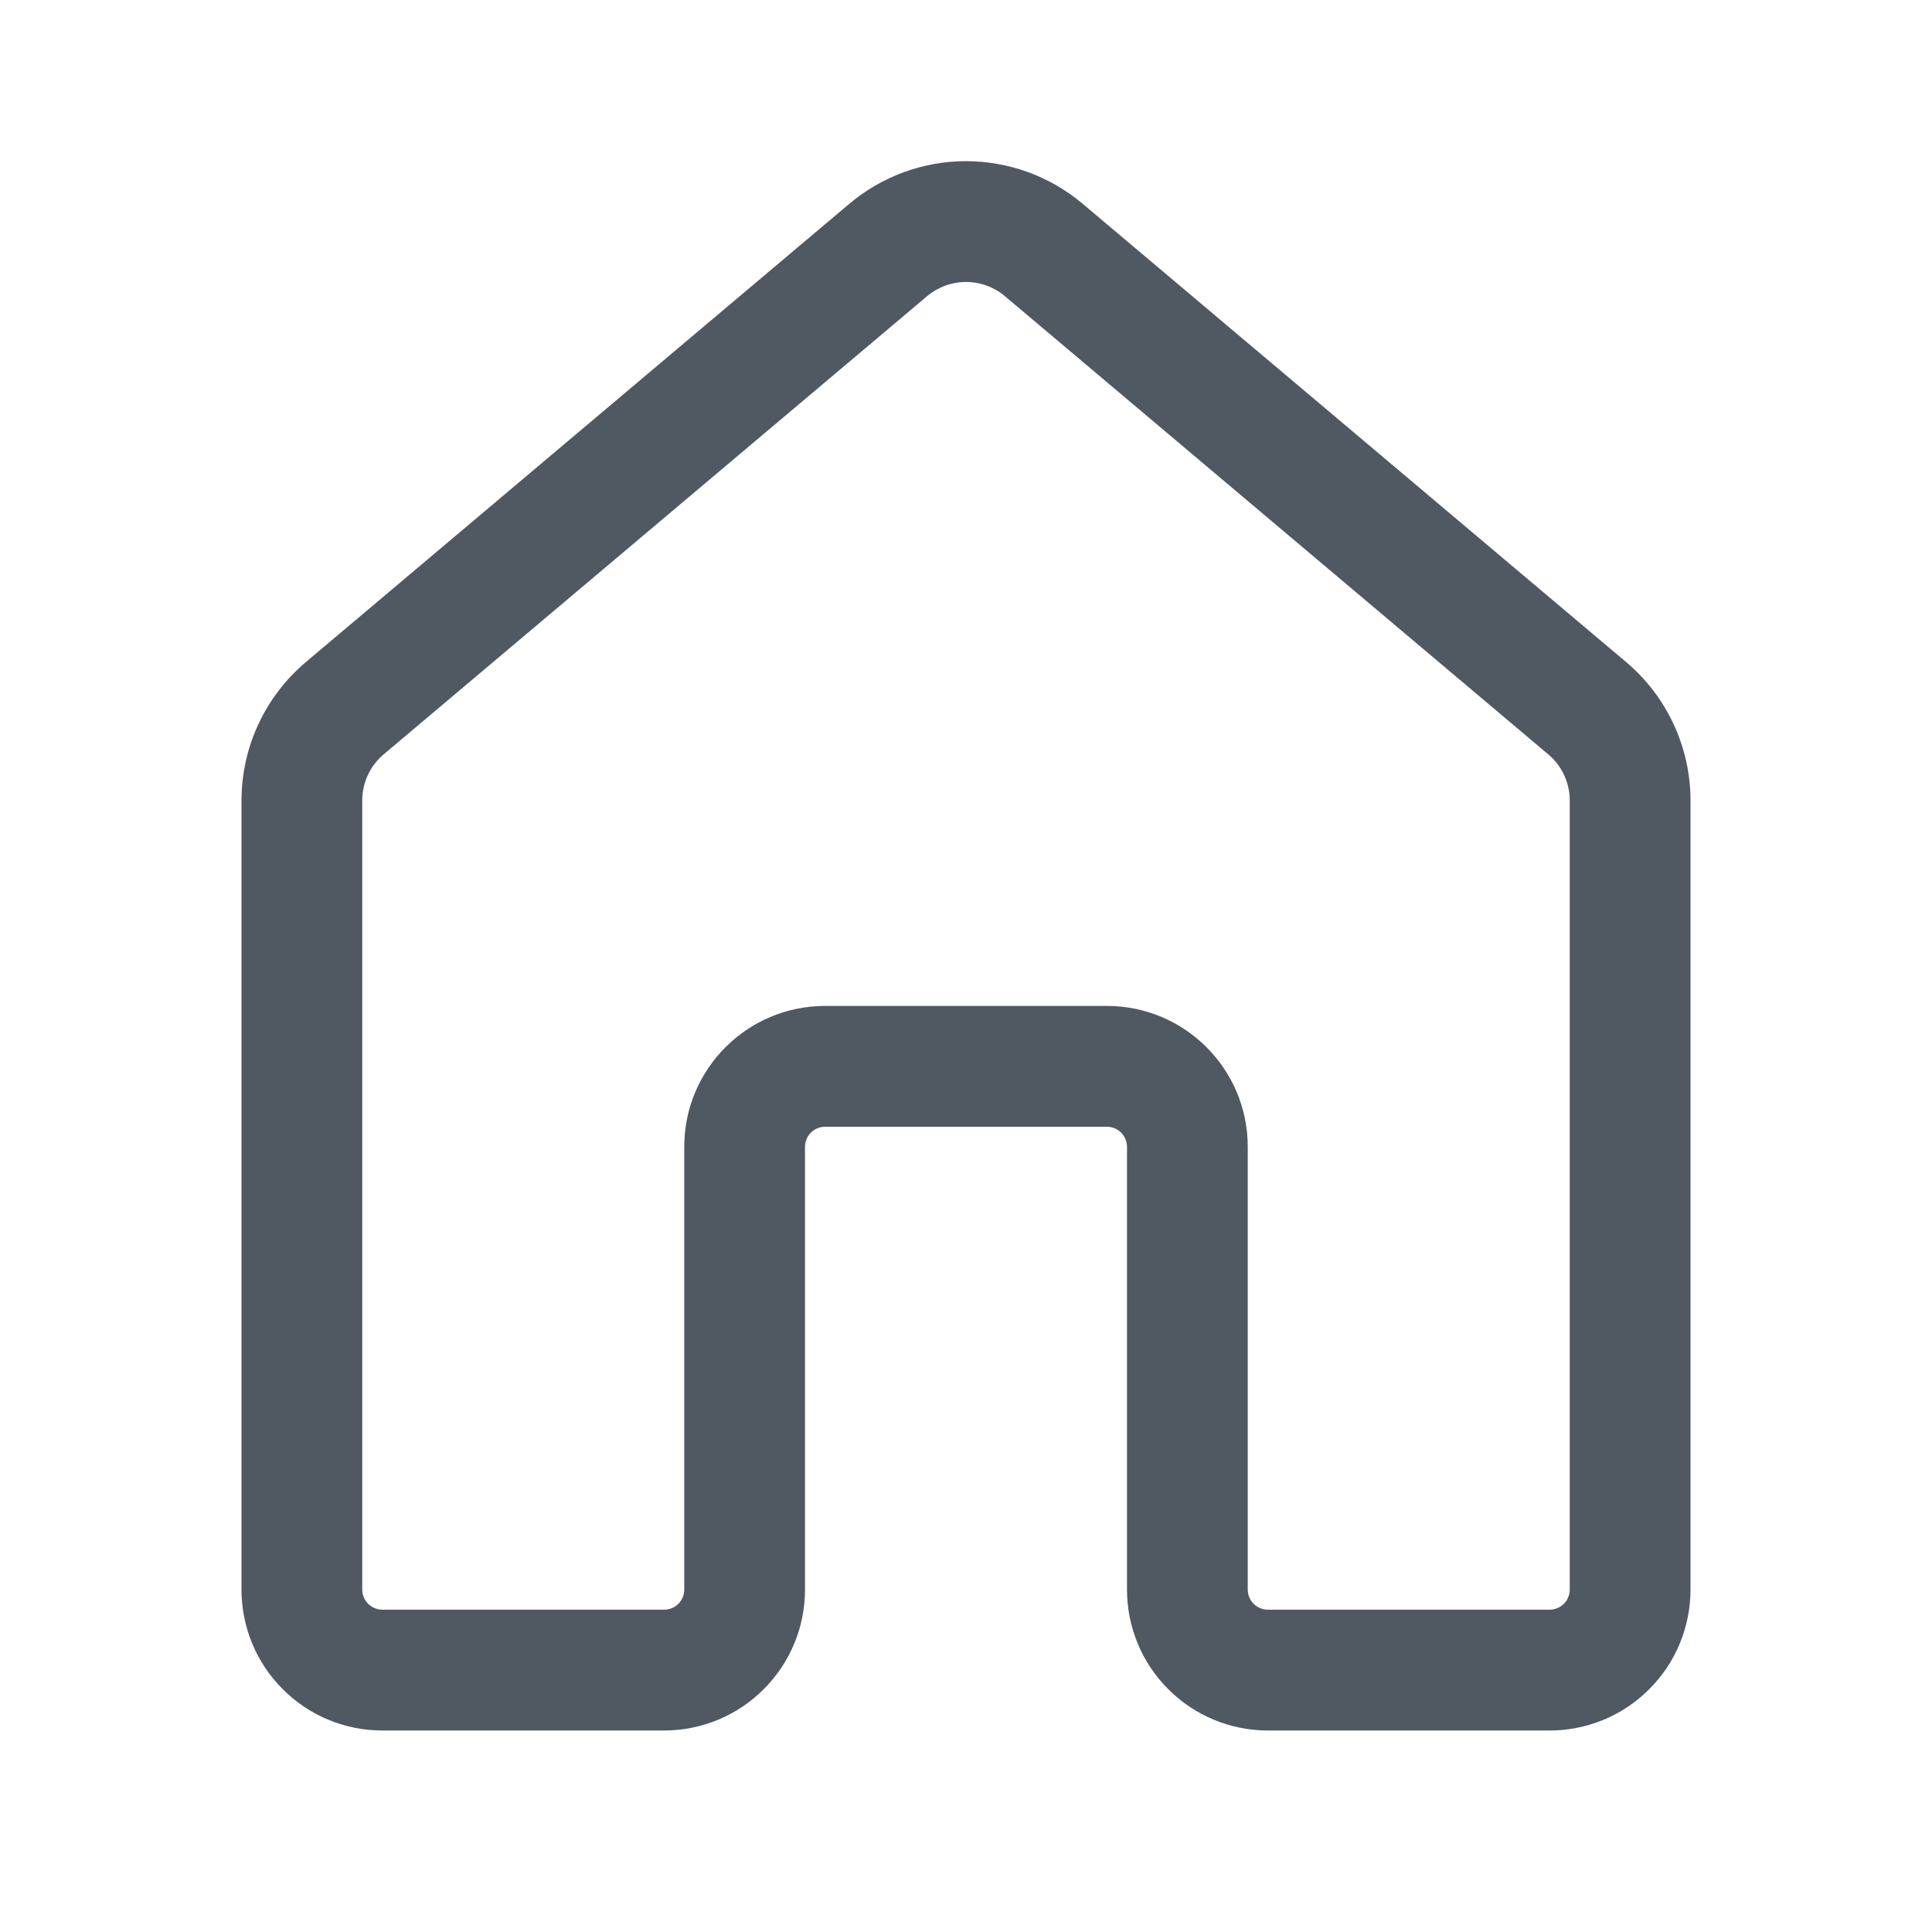
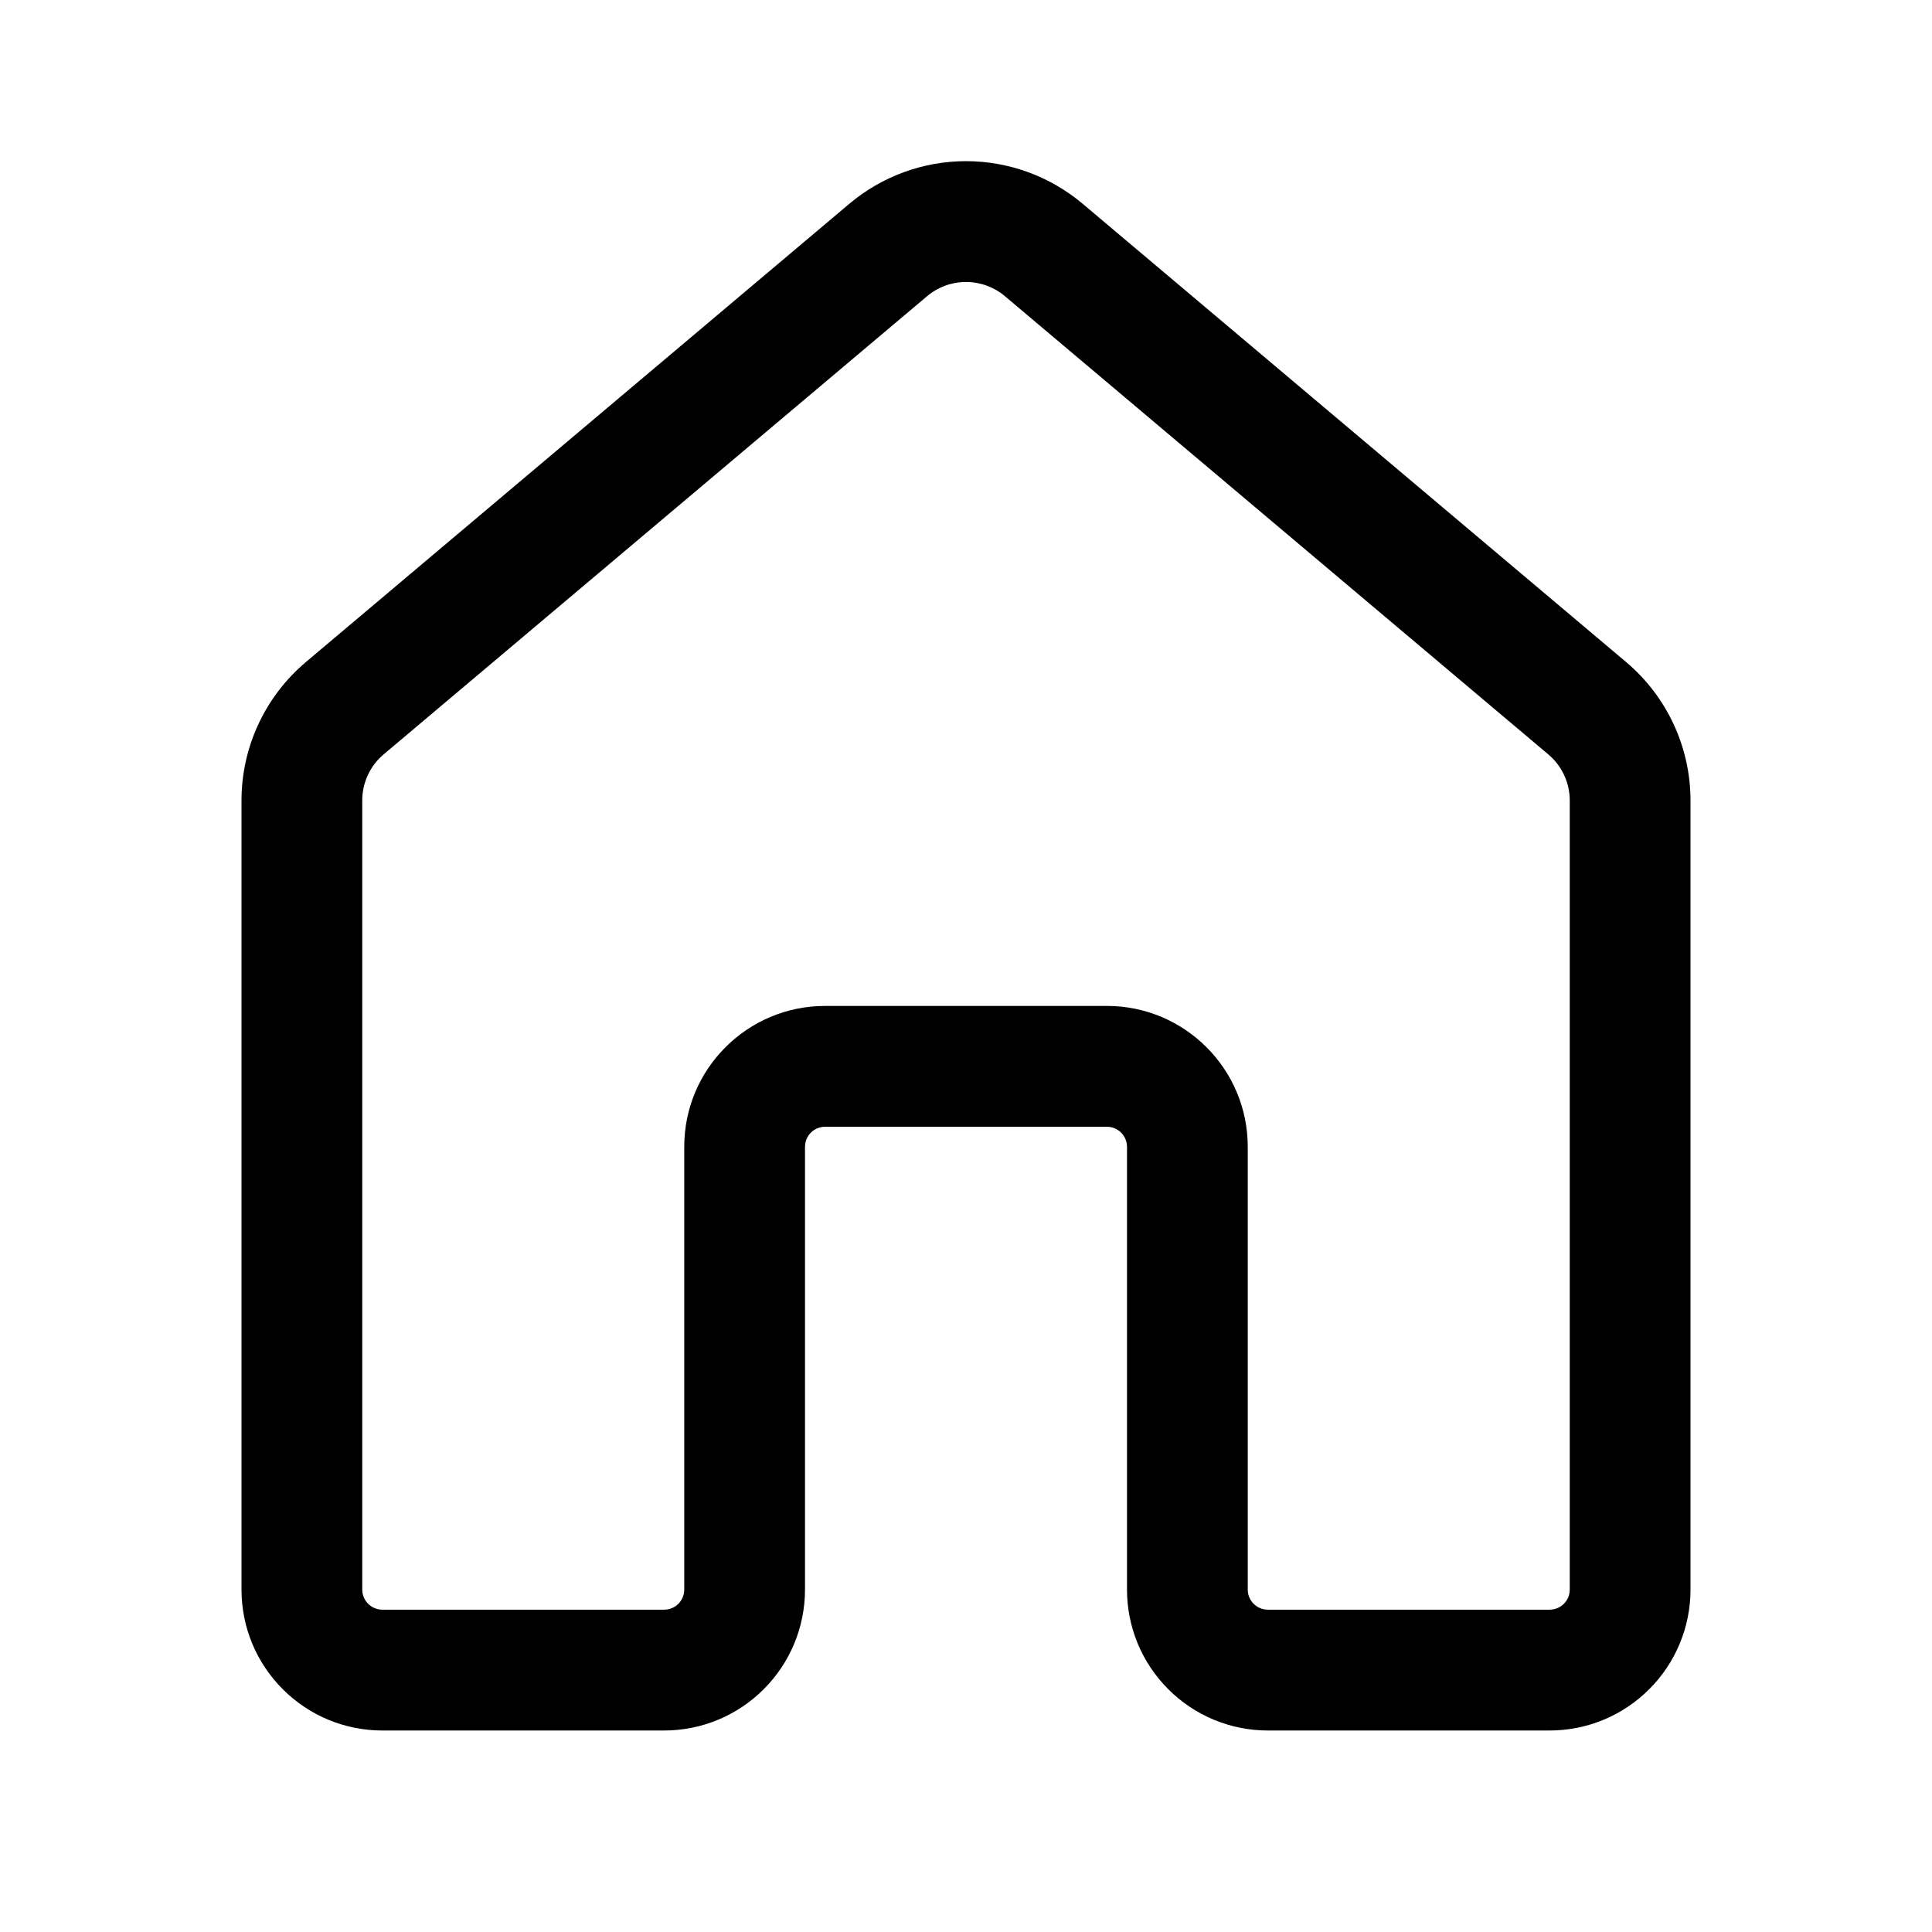
<svg xmlns="http://www.w3.org/2000/svg" id="entities/home" viewBox="0 0 24 24" fill="none">
-   <path d="M10.55 2.532C10.956 2.19 11.469 2.002 12 2.002C12.531 2.002 13.044 2.19 13.45 2.532L20.2 8.224C20.707 8.652 21 9.281 21 9.944V19.747C21 20.211 20.816 20.656 20.487 20.984C20.159 21.313 19.714 21.497 19.25 21.497H15.75C15.286 21.497 14.841 21.313 14.513 20.984C14.184 20.656 14 20.211 14 19.747V14.247C14 14.181 13.974 14.117 13.927 14.07C13.88 14.023 13.816 13.997 13.75 13.997H10.25C10.184 13.997 10.12 14.023 10.073 14.07C10.026 14.117 10 14.181 10 14.247V19.747C10 20.211 9.816 20.656 9.487 20.984C9.159 21.313 8.714 21.497 8.25 21.497H4.75C4.52 21.497 4.293 21.452 4.08 21.364C3.868 21.276 3.675 21.147 3.513 20.984C3.35 20.822 3.221 20.629 3.133 20.417C3.045 20.204 3 19.977 3 19.747V9.944C3 9.281 3.293 8.652 3.8 8.224L10.55 2.532ZM12.483 3.679C12.348 3.565 12.177 3.503 12 3.503C11.823 3.503 11.652 3.565 11.517 3.679L4.767 9.37C4.683 9.44 4.616 9.528 4.57 9.627C4.524 9.726 4.5 9.834 4.5 9.943V19.746C4.5 19.884 4.612 19.996 4.75 19.996H8.25C8.316 19.996 8.38 19.97 8.427 19.923C8.474 19.876 8.5 19.812 8.5 19.746V14.246C8.5 13.279 9.284 12.496 10.25 12.496H13.75C14.716 12.496 15.5 13.279 15.5 14.246V19.746C15.5 19.884 15.612 19.996 15.75 19.996H19.25C19.316 19.996 19.38 19.97 19.427 19.923C19.474 19.876 19.5 19.812 19.5 19.746V9.944C19.5 9.835 19.476 9.727 19.43 9.628C19.384 9.529 19.317 9.441 19.233 9.371L12.483 3.679Z" fill="#505862" />
+   <path d="M10.55 2.532C10.956 2.19 11.469 2.002 12 2.002C12.531 2.002 13.044 2.19 13.45 2.532L20.2 8.224C20.707 8.652 21 9.281 21 9.944V19.747C21 20.211 20.816 20.656 20.487 20.984C20.159 21.313 19.714 21.497 19.25 21.497H15.75C15.286 21.497 14.841 21.313 14.513 20.984C14.184 20.656 14 20.211 14 19.747V14.247C14 14.181 13.974 14.117 13.927 14.07C13.88 14.023 13.816 13.997 13.75 13.997H10.25C10.184 13.997 10.12 14.023 10.073 14.07C10.026 14.117 10 14.181 10 14.247V19.747C10 20.211 9.816 20.656 9.487 20.984C9.159 21.313 8.714 21.497 8.25 21.497H4.75C4.52 21.497 4.293 21.452 4.08 21.364C3.868 21.276 3.675 21.147 3.513 20.984C3.35 20.822 3.221 20.629 3.133 20.417C3.045 20.204 3 19.977 3 19.747V9.944C3 9.281 3.293 8.652 3.8 8.224L10.55 2.532ZM12.483 3.679C12.348 3.565 12.177 3.503 12 3.503C11.823 3.503 11.652 3.565 11.517 3.679L4.767 9.37C4.683 9.44 4.616 9.528 4.57 9.627C4.524 9.726 4.5 9.834 4.5 9.943V19.746C4.5 19.884 4.612 19.996 4.75 19.996H8.25C8.316 19.996 8.38 19.97 8.427 19.923C8.474 19.876 8.5 19.812 8.5 19.746V14.246C8.5 13.279 9.284 12.496 10.25 12.496H13.75C14.716 12.496 15.5 13.279 15.5 14.246V19.746C15.5 19.884 15.612 19.996 15.75 19.996H19.25C19.316 19.996 19.38 19.97 19.427 19.923C19.474 19.876 19.5 19.812 19.5 19.746V9.944C19.5 9.835 19.476 9.727 19.43 9.628C19.384 9.529 19.317 9.441 19.233 9.371L12.483 3.679Z" fill="currentColor" />
</svg>
